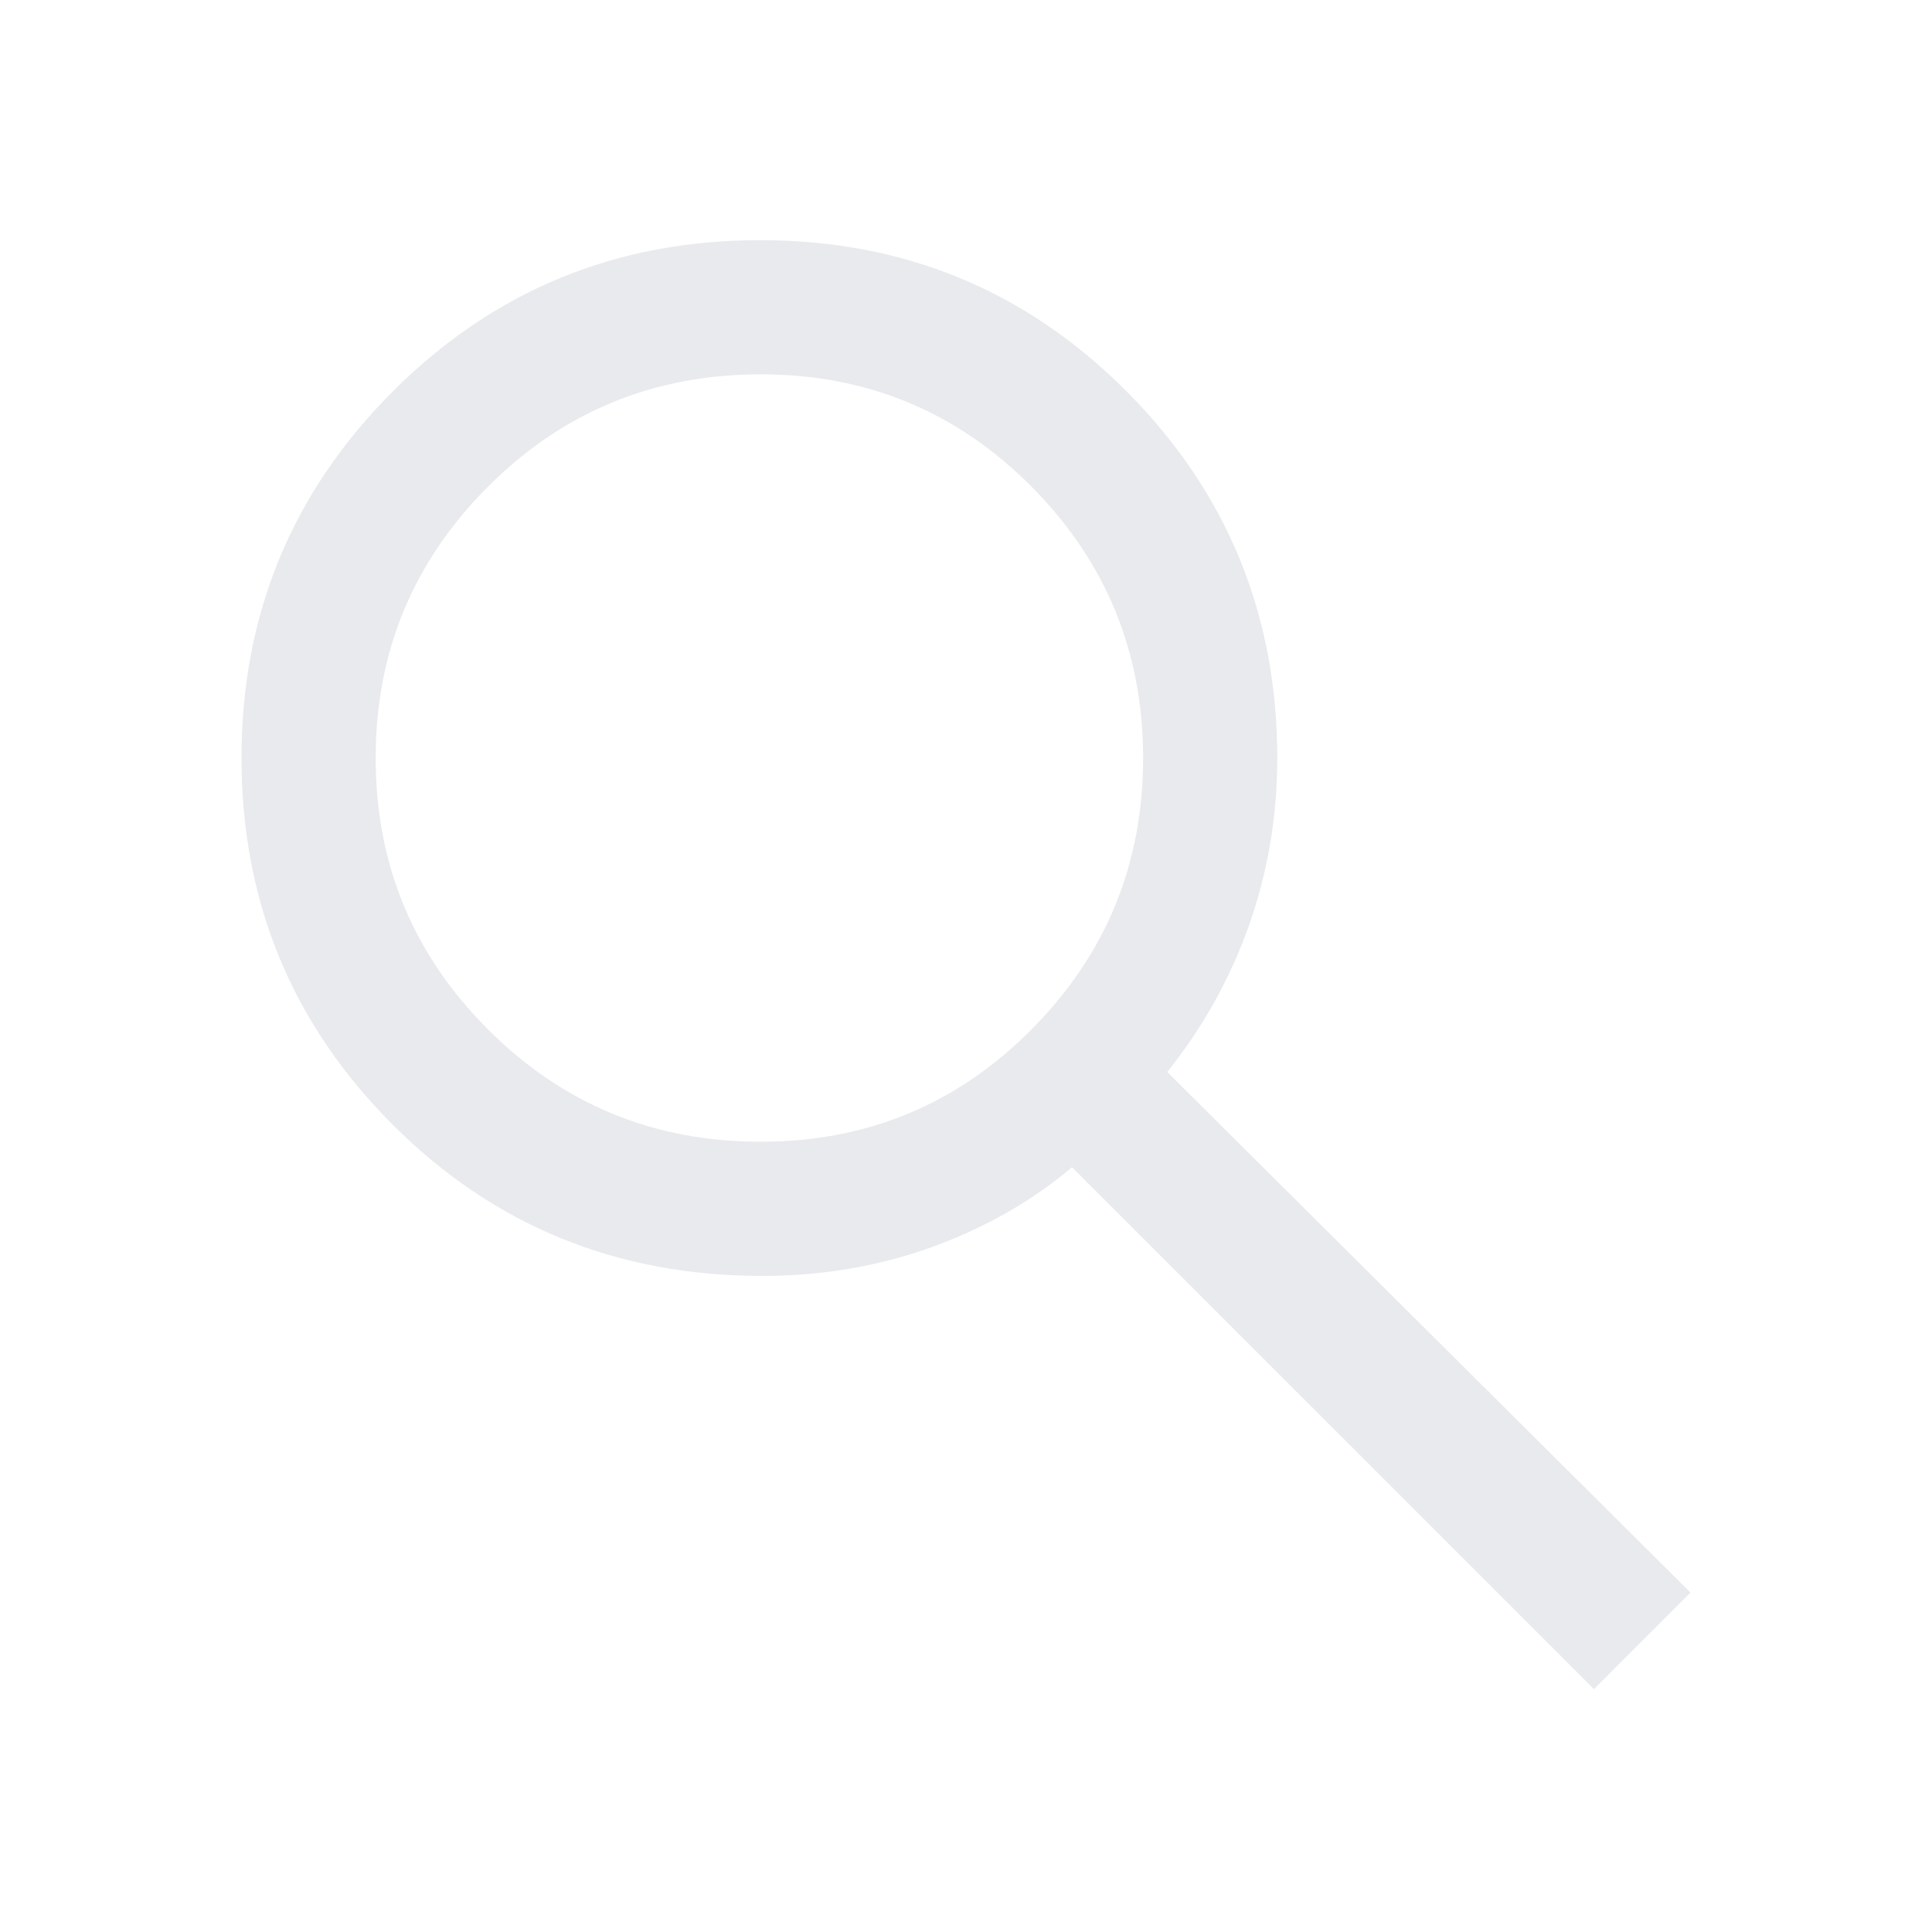
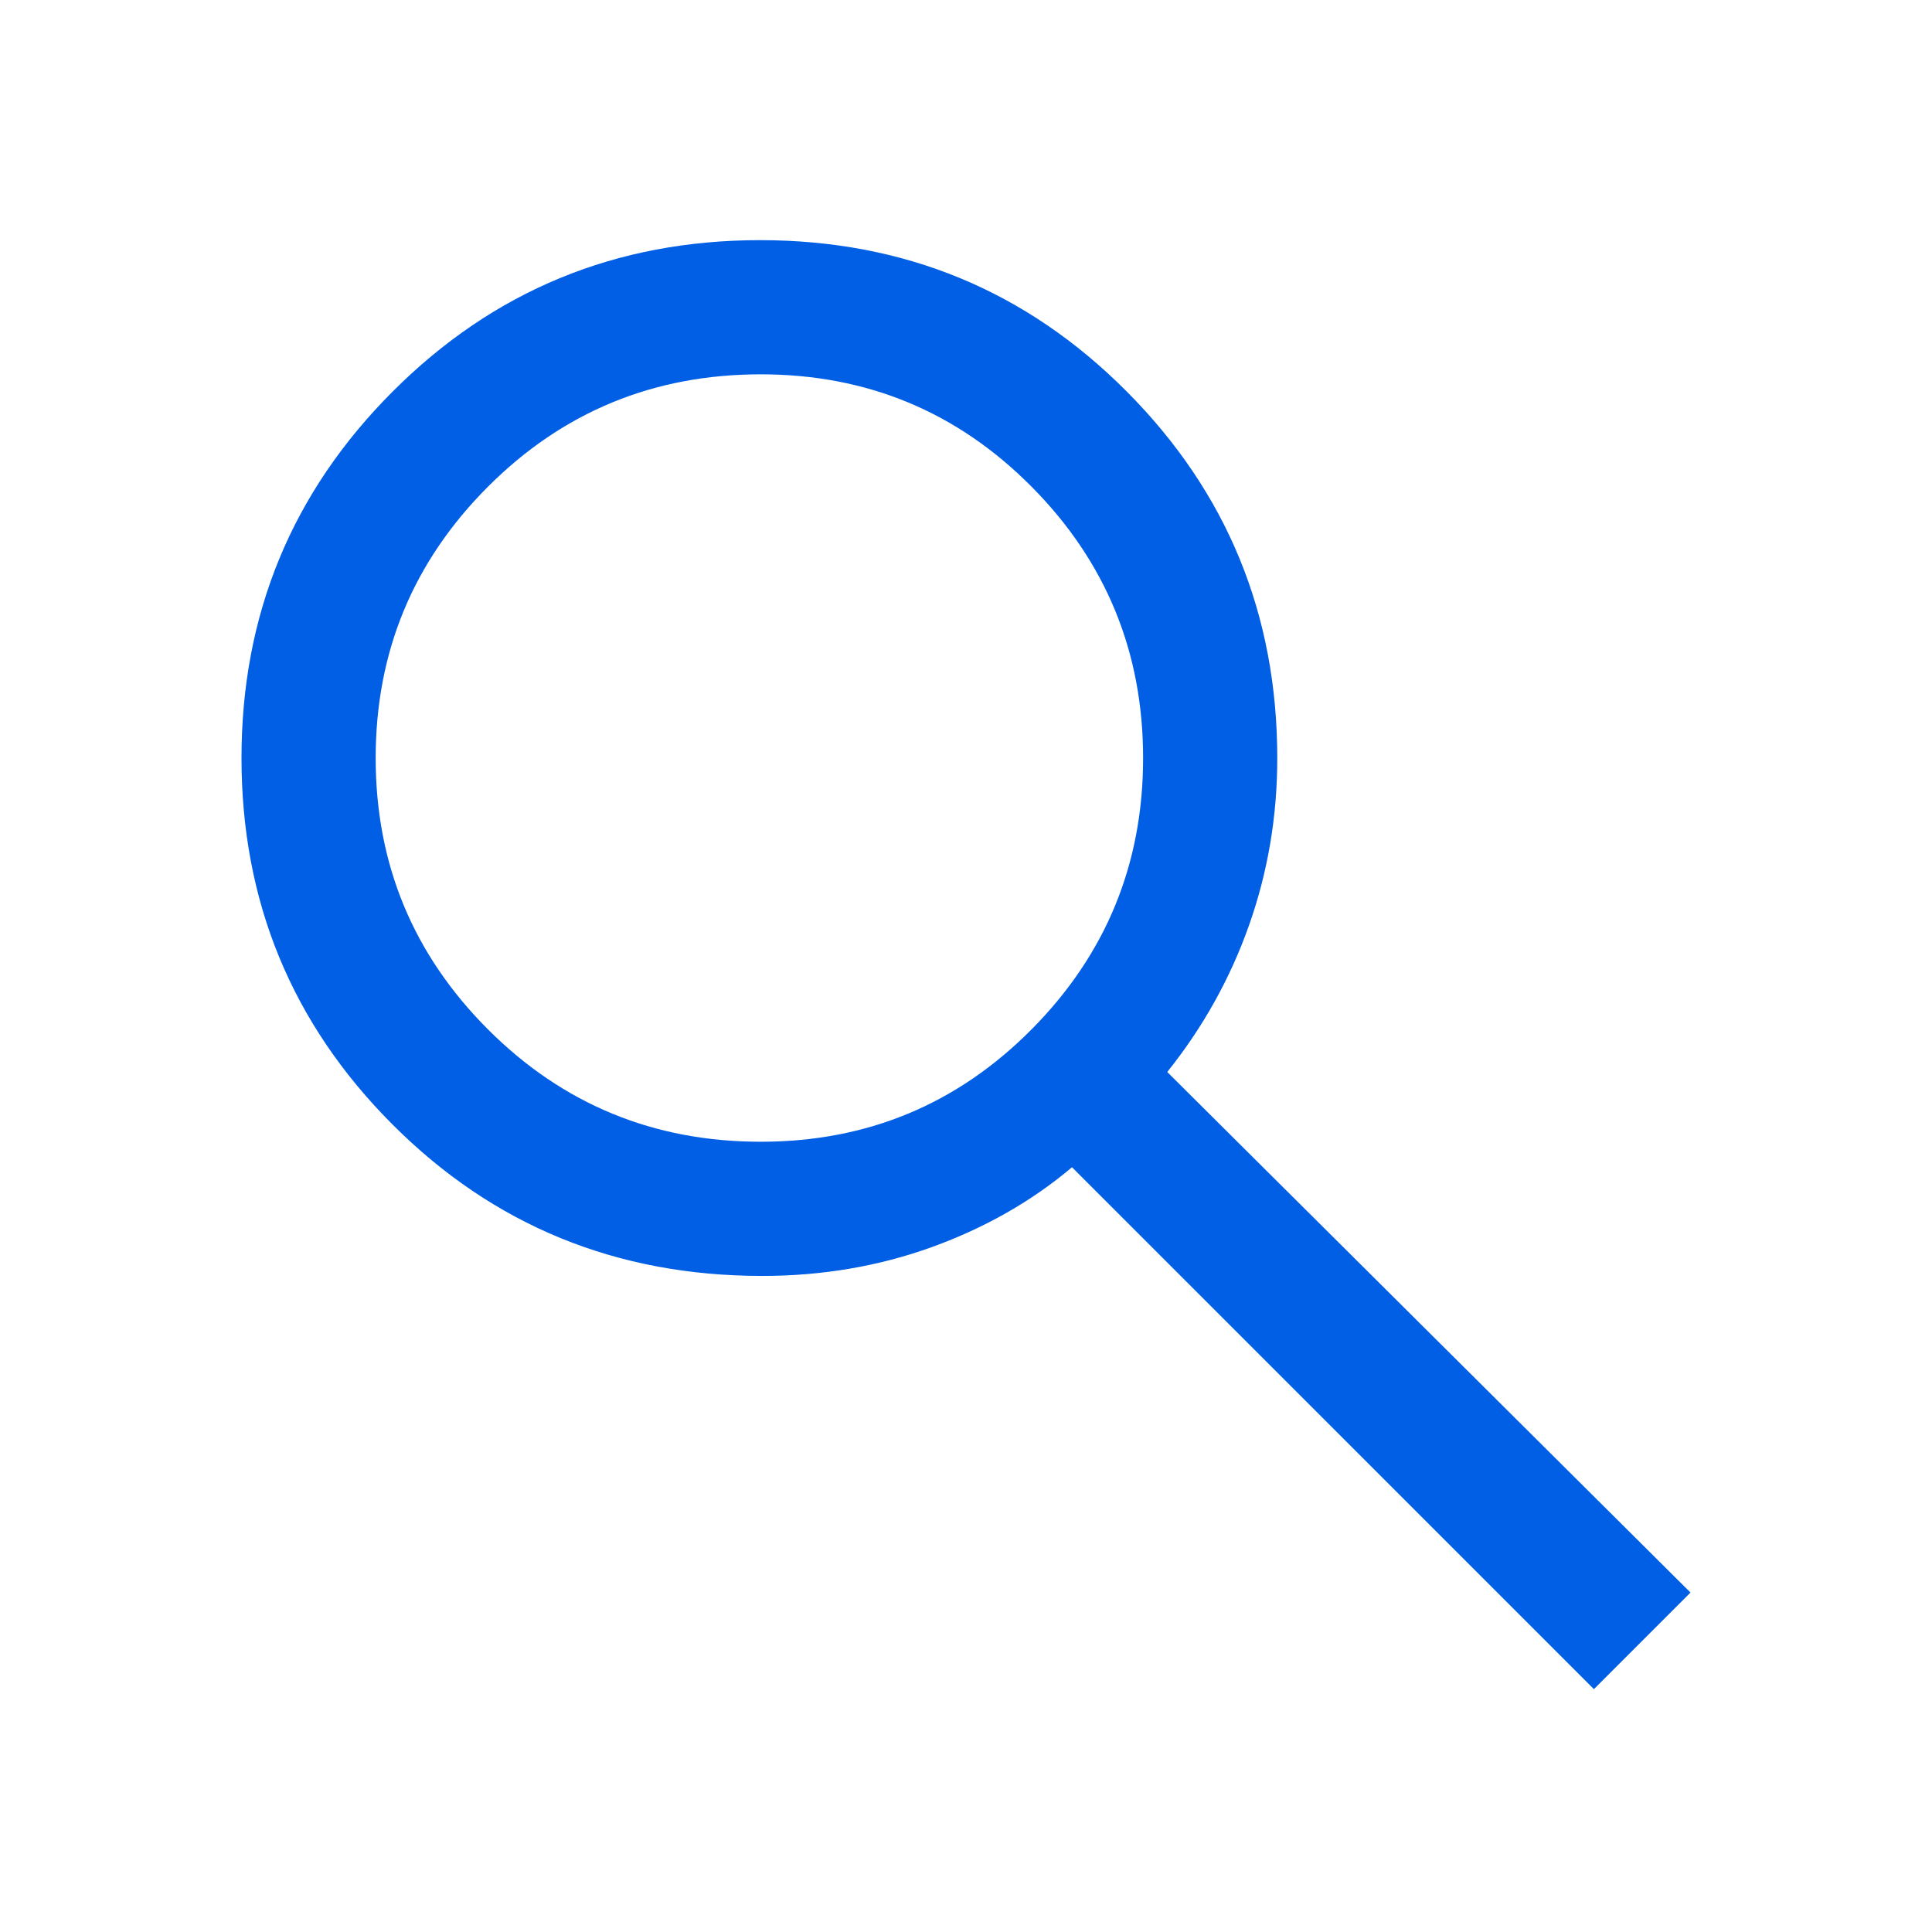
- <svg xmlns="http://www.w3.org/2000/svg" height="40px" viewBox="0 -960 960 960" width="40px" fill="#e8eaed">
+ <svg xmlns="http://www.w3.org/2000/svg" height="40px" viewBox="0 -960 960 960" width="40px" fill="rgb(0, 95, 229)">
  <path d="M792-120.67 532.67-380q-30 25.33-69.64 39.67Q423.39-326 378.67-326q-108.44 0-183.56-75.17Q120-476.33 120-583.33t75.17-182.17q75.16-75.17 182.5-75.17 107.33 0 182.16 75.17 74.84 75.17 74.84 182.27 0 43.23-14 82.9-14 39.66-40.67 73l260 258.66-48 48Zm-414-272q79.17 0 134.58-55.83Q568-504.33 568-583.33q0-79-55.42-134.84Q457.17-774 378-774q-79.72 0-135.53 55.83-55.8 55.84-55.8 134.84t55.8 134.83q55.81 55.83 135.53 55.83Z" />
</svg>
